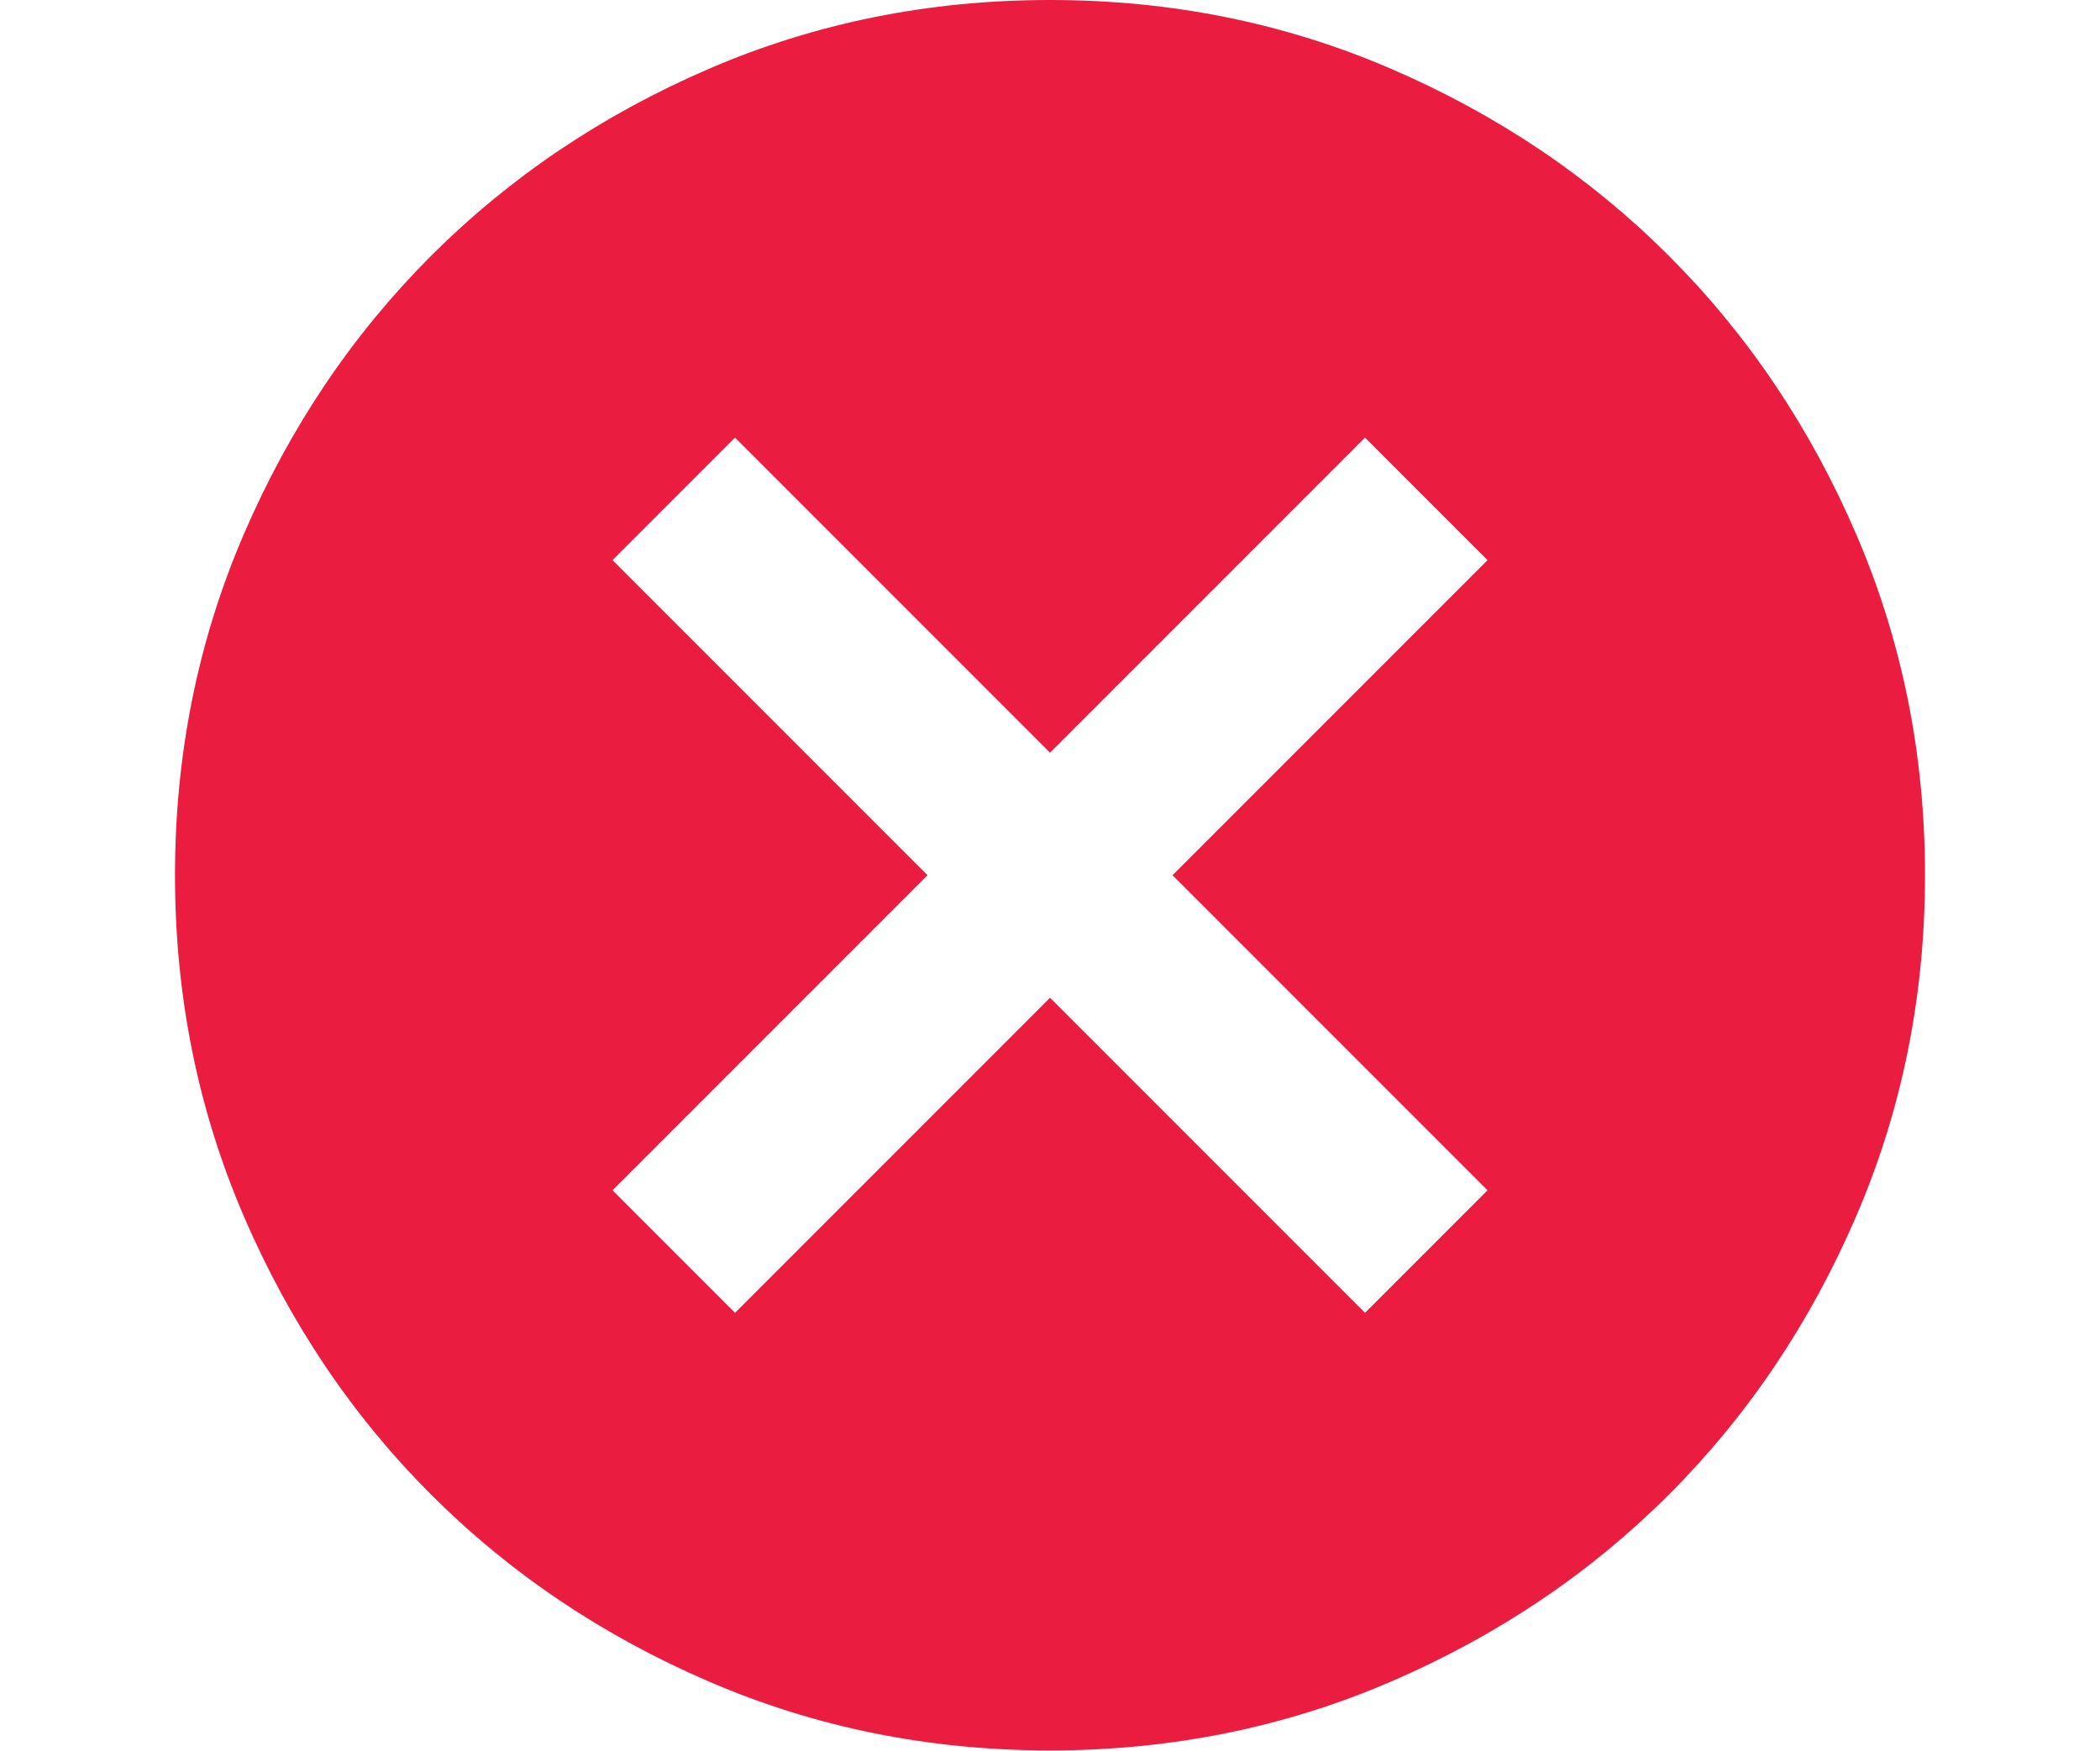
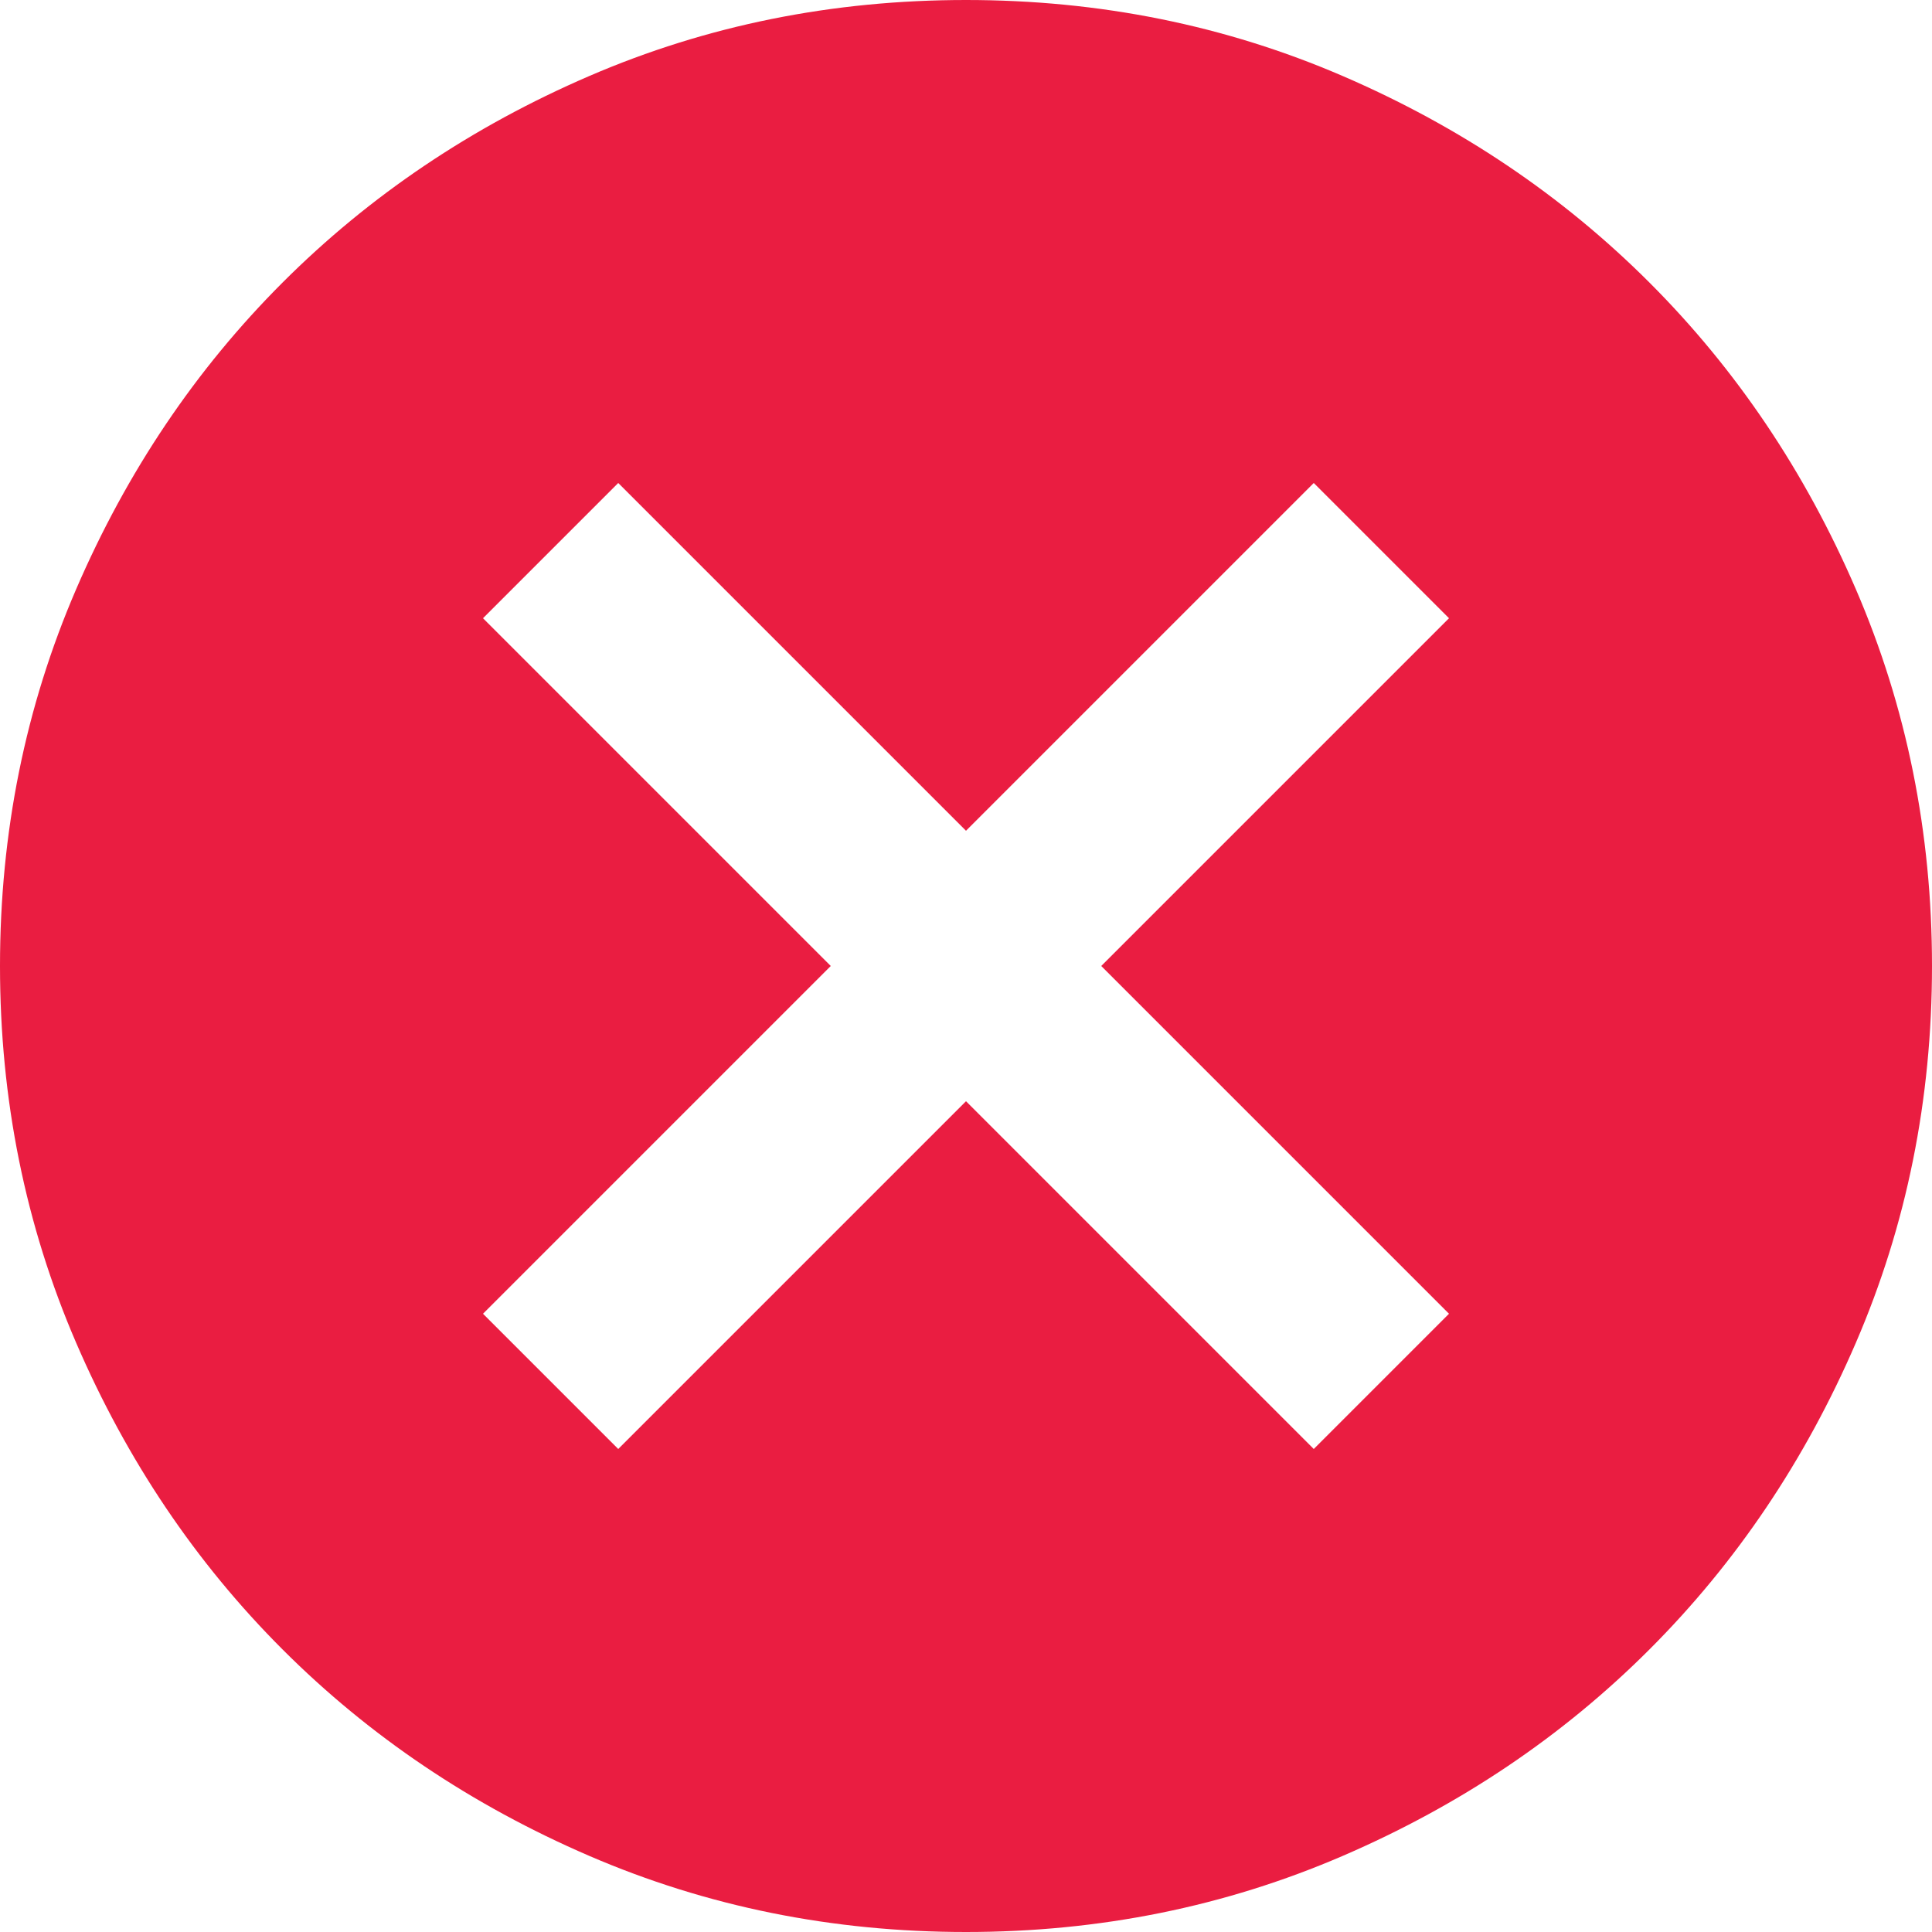
- <svg xmlns="http://www.w3.org/2000/svg" width="24" height="20" viewBox="0 0 24 20" fill="none">
-   <path d="M8.4 15L12 11.4L15.6 15L17 13.6L13.4 10L17 6.4L15.6 5L12 8.6L8.4 5L7 6.4L10.6 10L7 13.6L8.4 15ZM12 20C10.617 20 9.317 19.737 8.1 19.212C6.883 18.687 5.825 17.975 4.925 17.075C4.025 16.175 3.313 15.117 2.788 13.9C2.263 12.683 2 11.383 2 10C2 8.617 2.263 7.317 2.788 6.1C3.313 4.883 4.025 3.825 4.925 2.925C5.825 2.025 6.883 1.312 8.1 0.787C9.317 0.262 10.617 0 12 0C13.383 0 14.683 0.262 15.9 0.787C17.117 1.312 18.175 2.025 19.075 2.925C19.975 3.825 20.687 4.883 21.212 6.1C21.737 7.317 22 8.617 22 10C22 11.383 21.737 12.683 21.212 13.9C20.687 15.117 19.975 16.175 19.075 17.075C18.175 17.975 17.117 18.687 15.9 19.212C14.683 19.737 13.383 20 12 20Z" fill="#EA1D41" />
+ <svg xmlns="http://www.w3.org/2000/svg" width="20" height="20" viewBox="0 0 20 20" fill="none">
+   <path d="M6.4 15L10 11.4L13.6 15L15 13.6L11.4 10L15 6.4L13.6 5L10 8.6L6.4 5L5 6.4L8.6 10L5 13.6L6.4 15ZM10 20C8.617 20 7.317 19.737 6.1 19.212C4.883 18.687 3.825 17.975 2.925 17.075C2.025 16.175 1.313 15.117 0.788 13.9C0.263 12.683 0 11.383 0 10C0 8.617 0.263 7.317 0.788 6.1C1.313 4.883 2.025 3.825 2.925 2.925C3.825 2.025 4.883 1.312 6.1 0.787C7.317 0.262 8.617 0 10 0C11.383 0 12.683 0.262 13.9 0.787C15.117 1.312 16.175 2.025 17.075 2.925C17.975 3.825 18.687 4.883 19.212 6.1C19.737 7.317 20 8.617 20 10C20 11.383 19.737 12.683 19.212 13.9C18.687 15.117 17.975 16.175 17.075 17.075C16.175 17.975 15.117 18.687 13.9 19.212C12.683 19.737 11.383 20 10 20Z" fill="#EA1D41" />
</svg>
